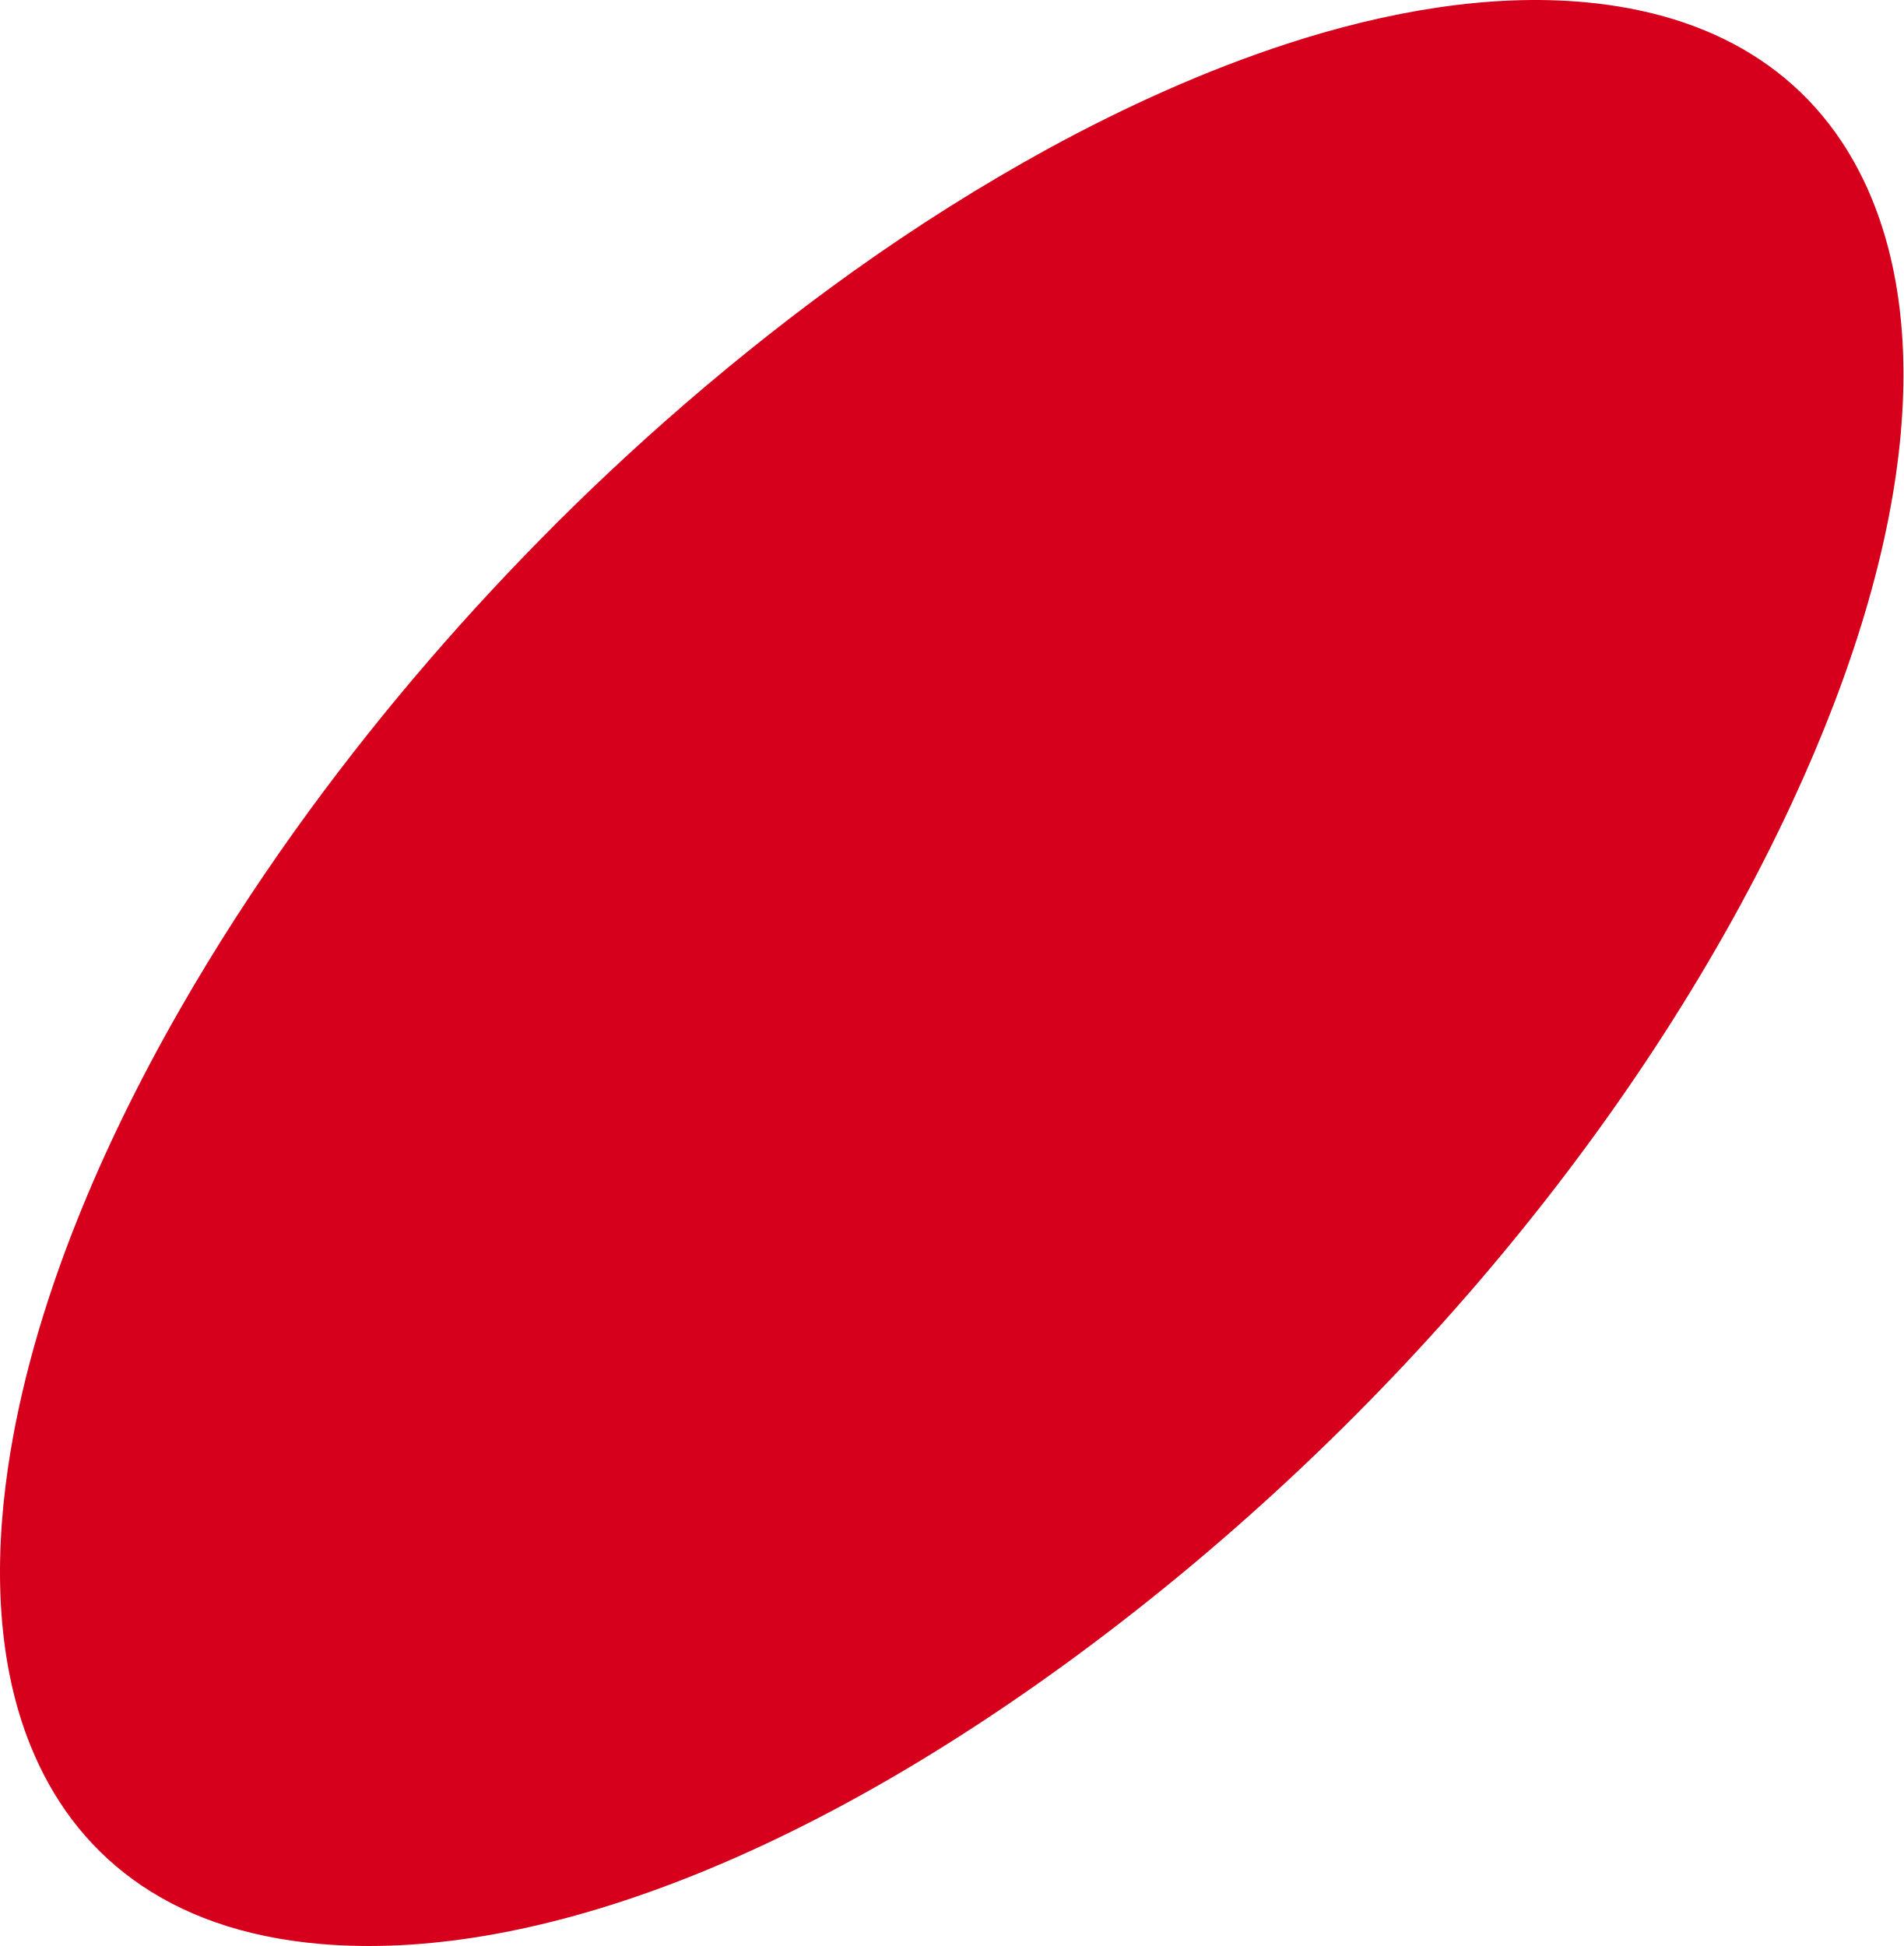
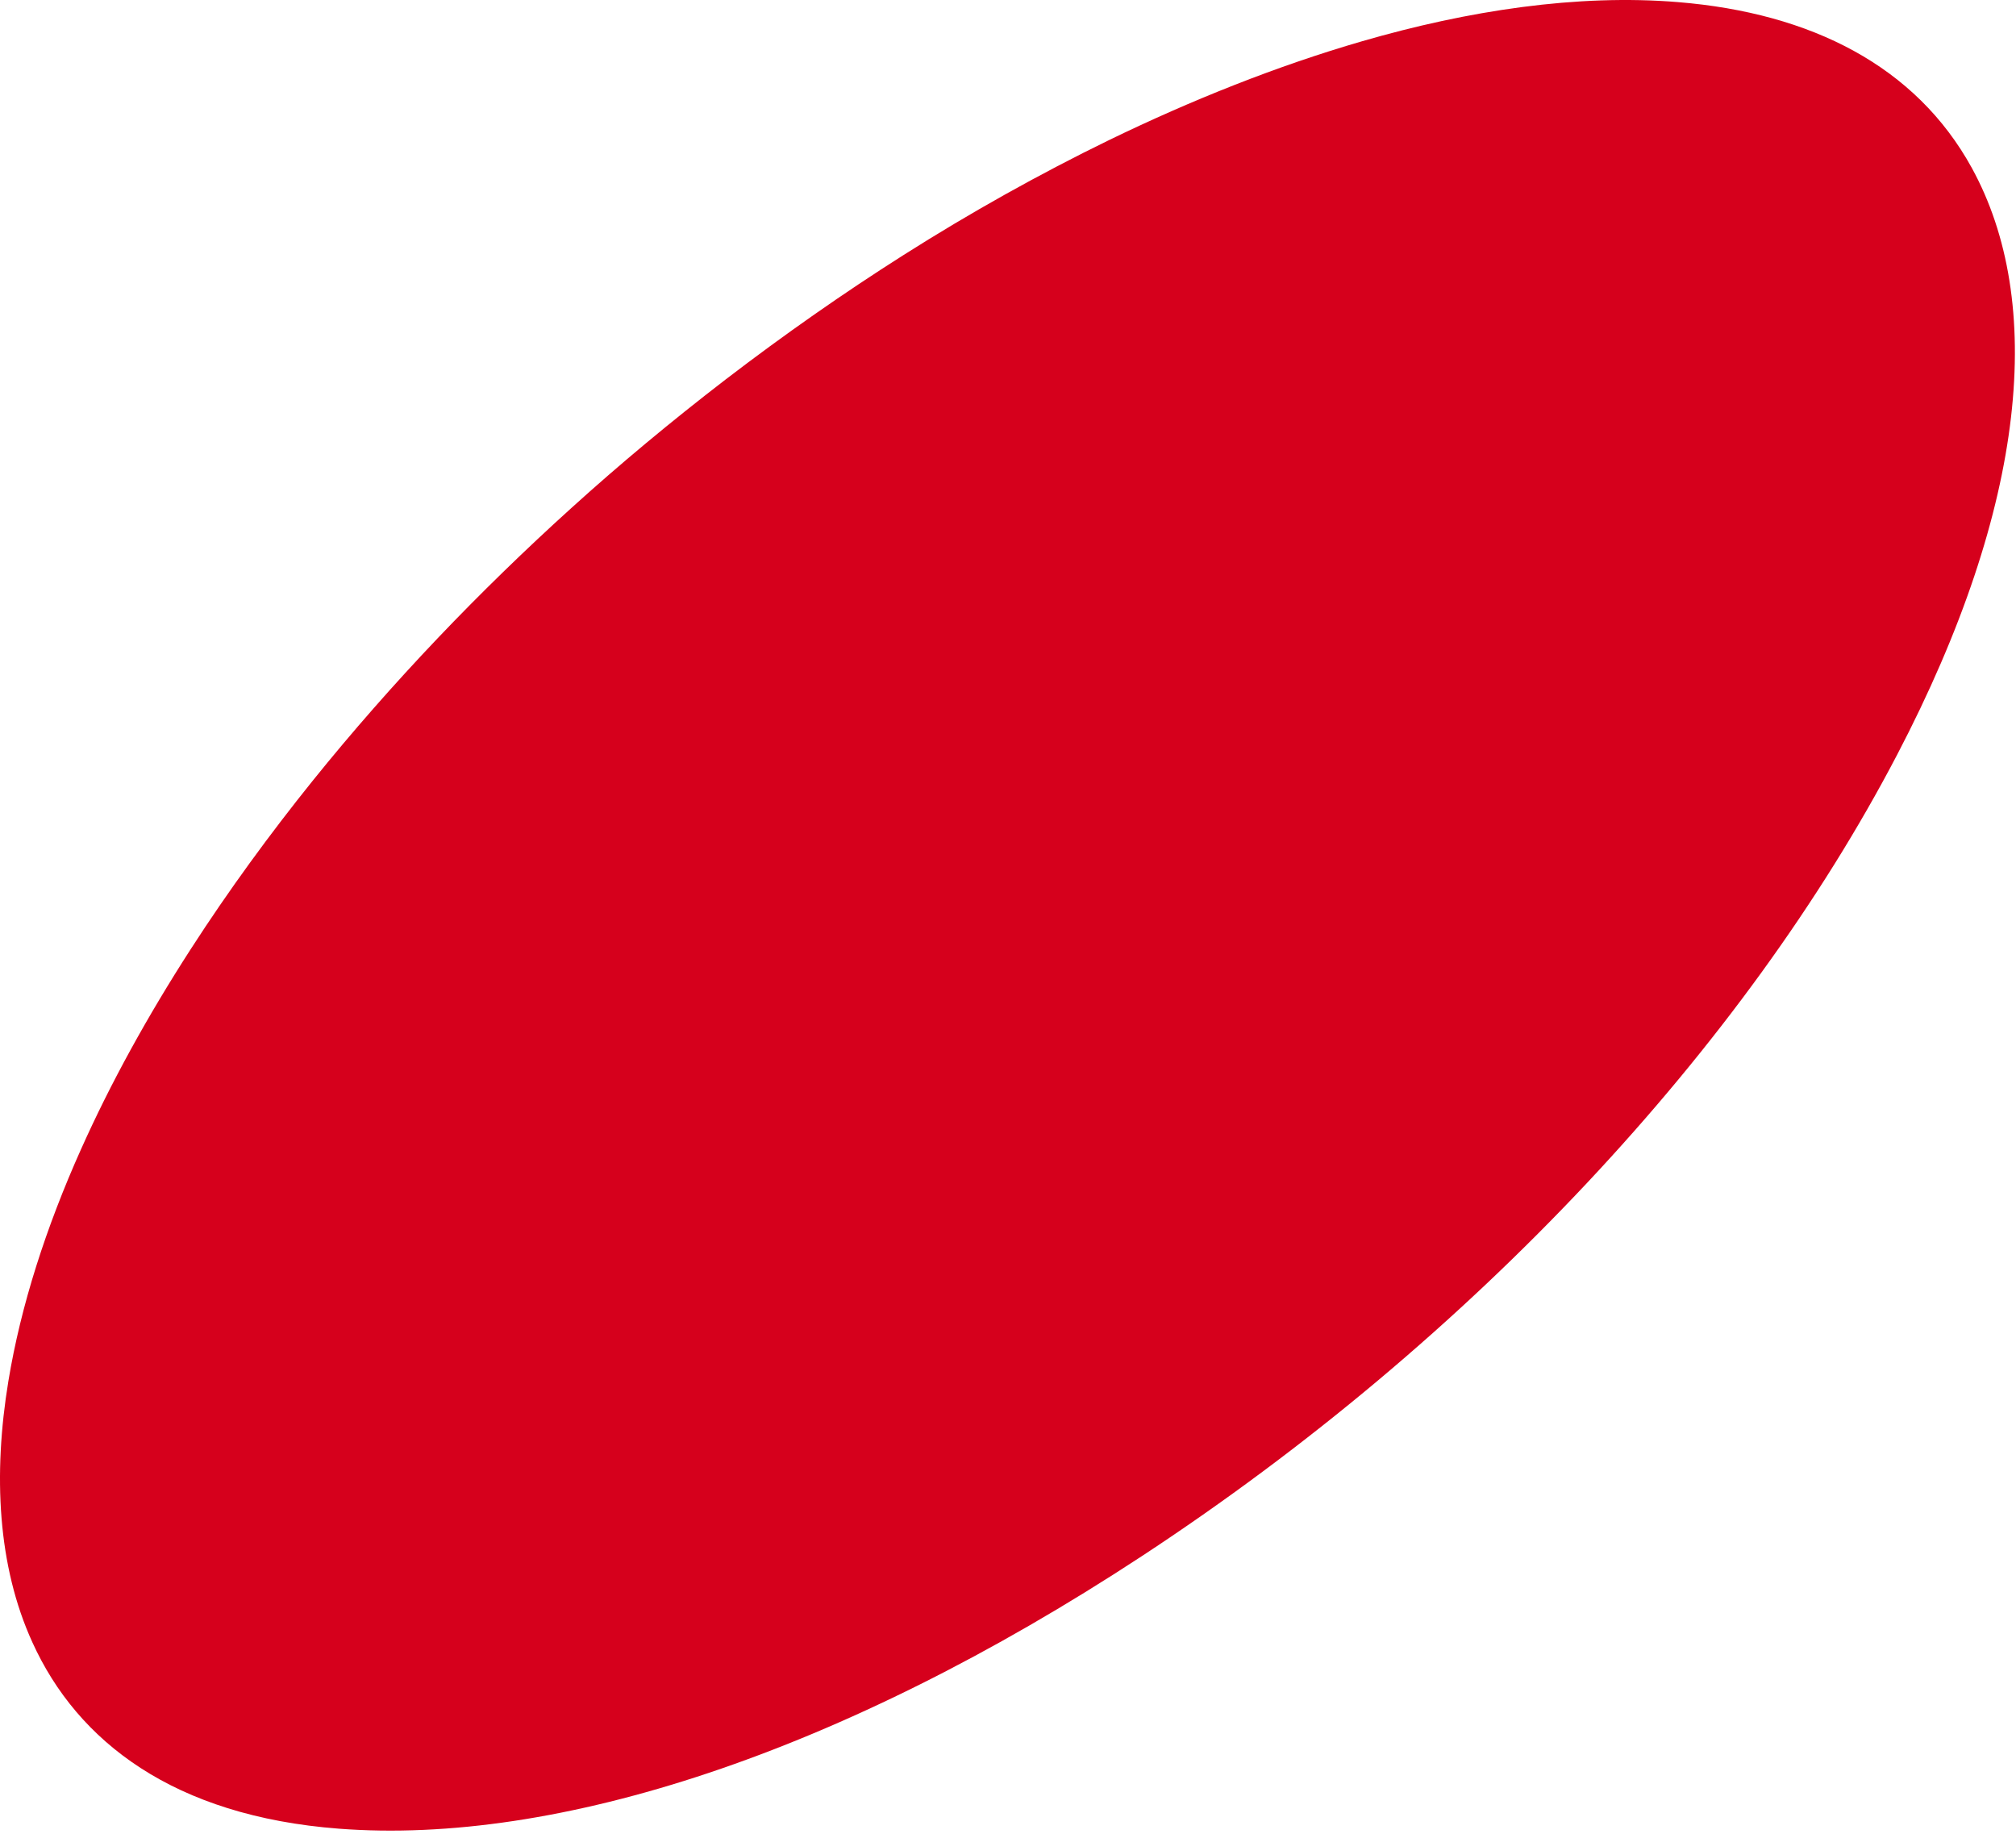
- <svg xmlns="http://www.w3.org/2000/svg" width="447" height="457" viewBox="0 0 447 457" fill="none">
-   <path d="M161.005 94.712C174.018 83.493 187.208 73.115 200.435 63.676C215.159 53.163 230.56 43.457 246.068 34.959C264.214 25.051 283.287 16.452 302.253 10.272C325.64 2.648 349.918 -1.551 372.306 0.532C401.825 3.252 425.033 16.519 437.44 41.912C453.661 75.163 449.953 125.814 420.827 188.522C387.065 261.206 327.03 334.057 253.233 388.537C186.424 437.843 123.465 460.683 75.194 456.518C38.581 453.361 17.191 434.82 7.173 409.965C-0.527 390.955 -1.561 368.149 1.861 344.772C4.606 325.963 10.239 306.314 17.975 286.9C24.499 270.476 32.699 253.716 42.289 236.989C50.774 222.177 59.936 208.104 69.348 194.937C78.118 182.678 87.494 170.687 97.12 159.301C106.496 148.217 116.513 137.234 126.888 126.687C137.405 115.973 148.848 105.224 161.005 94.712Z" fill="#D6001C" />
+ <svg xmlns="http://www.w3.org/2000/svg" width="607" height="552" viewBox="0 0 607 552" fill="none">
+   <path d="M218.516 114.216C236.176 100.687 254.079 88.171 272.029 76.79C292.012 64.112 312.915 52.406 333.962 42.158C358.59 30.209 384.476 19.84 410.216 12.387C441.957 3.193 474.907 -1.87 505.293 0.641C545.355 3.922 576.854 19.921 593.691 50.543C615.707 90.642 610.675 151.723 571.144 227.345C525.324 314.996 443.844 402.851 343.687 468.549C253.014 528.009 167.567 555.552 102.054 550.53C52.362 546.722 23.332 524.364 9.735 494.391C-0.716 471.465 -2.119 443.963 2.526 415.771C6.252 393.089 13.896 369.394 24.396 345.982C33.25 326.176 44.379 305.964 57.394 285.793C68.91 267.93 81.345 250.959 94.118 235.081C106.021 220.297 118.746 205.837 131.81 192.106C144.535 178.739 158.132 165.494 172.212 152.776C186.485 139.855 202.017 126.894 218.516 114.216Z" fill="#D6001C" />
</svg>
